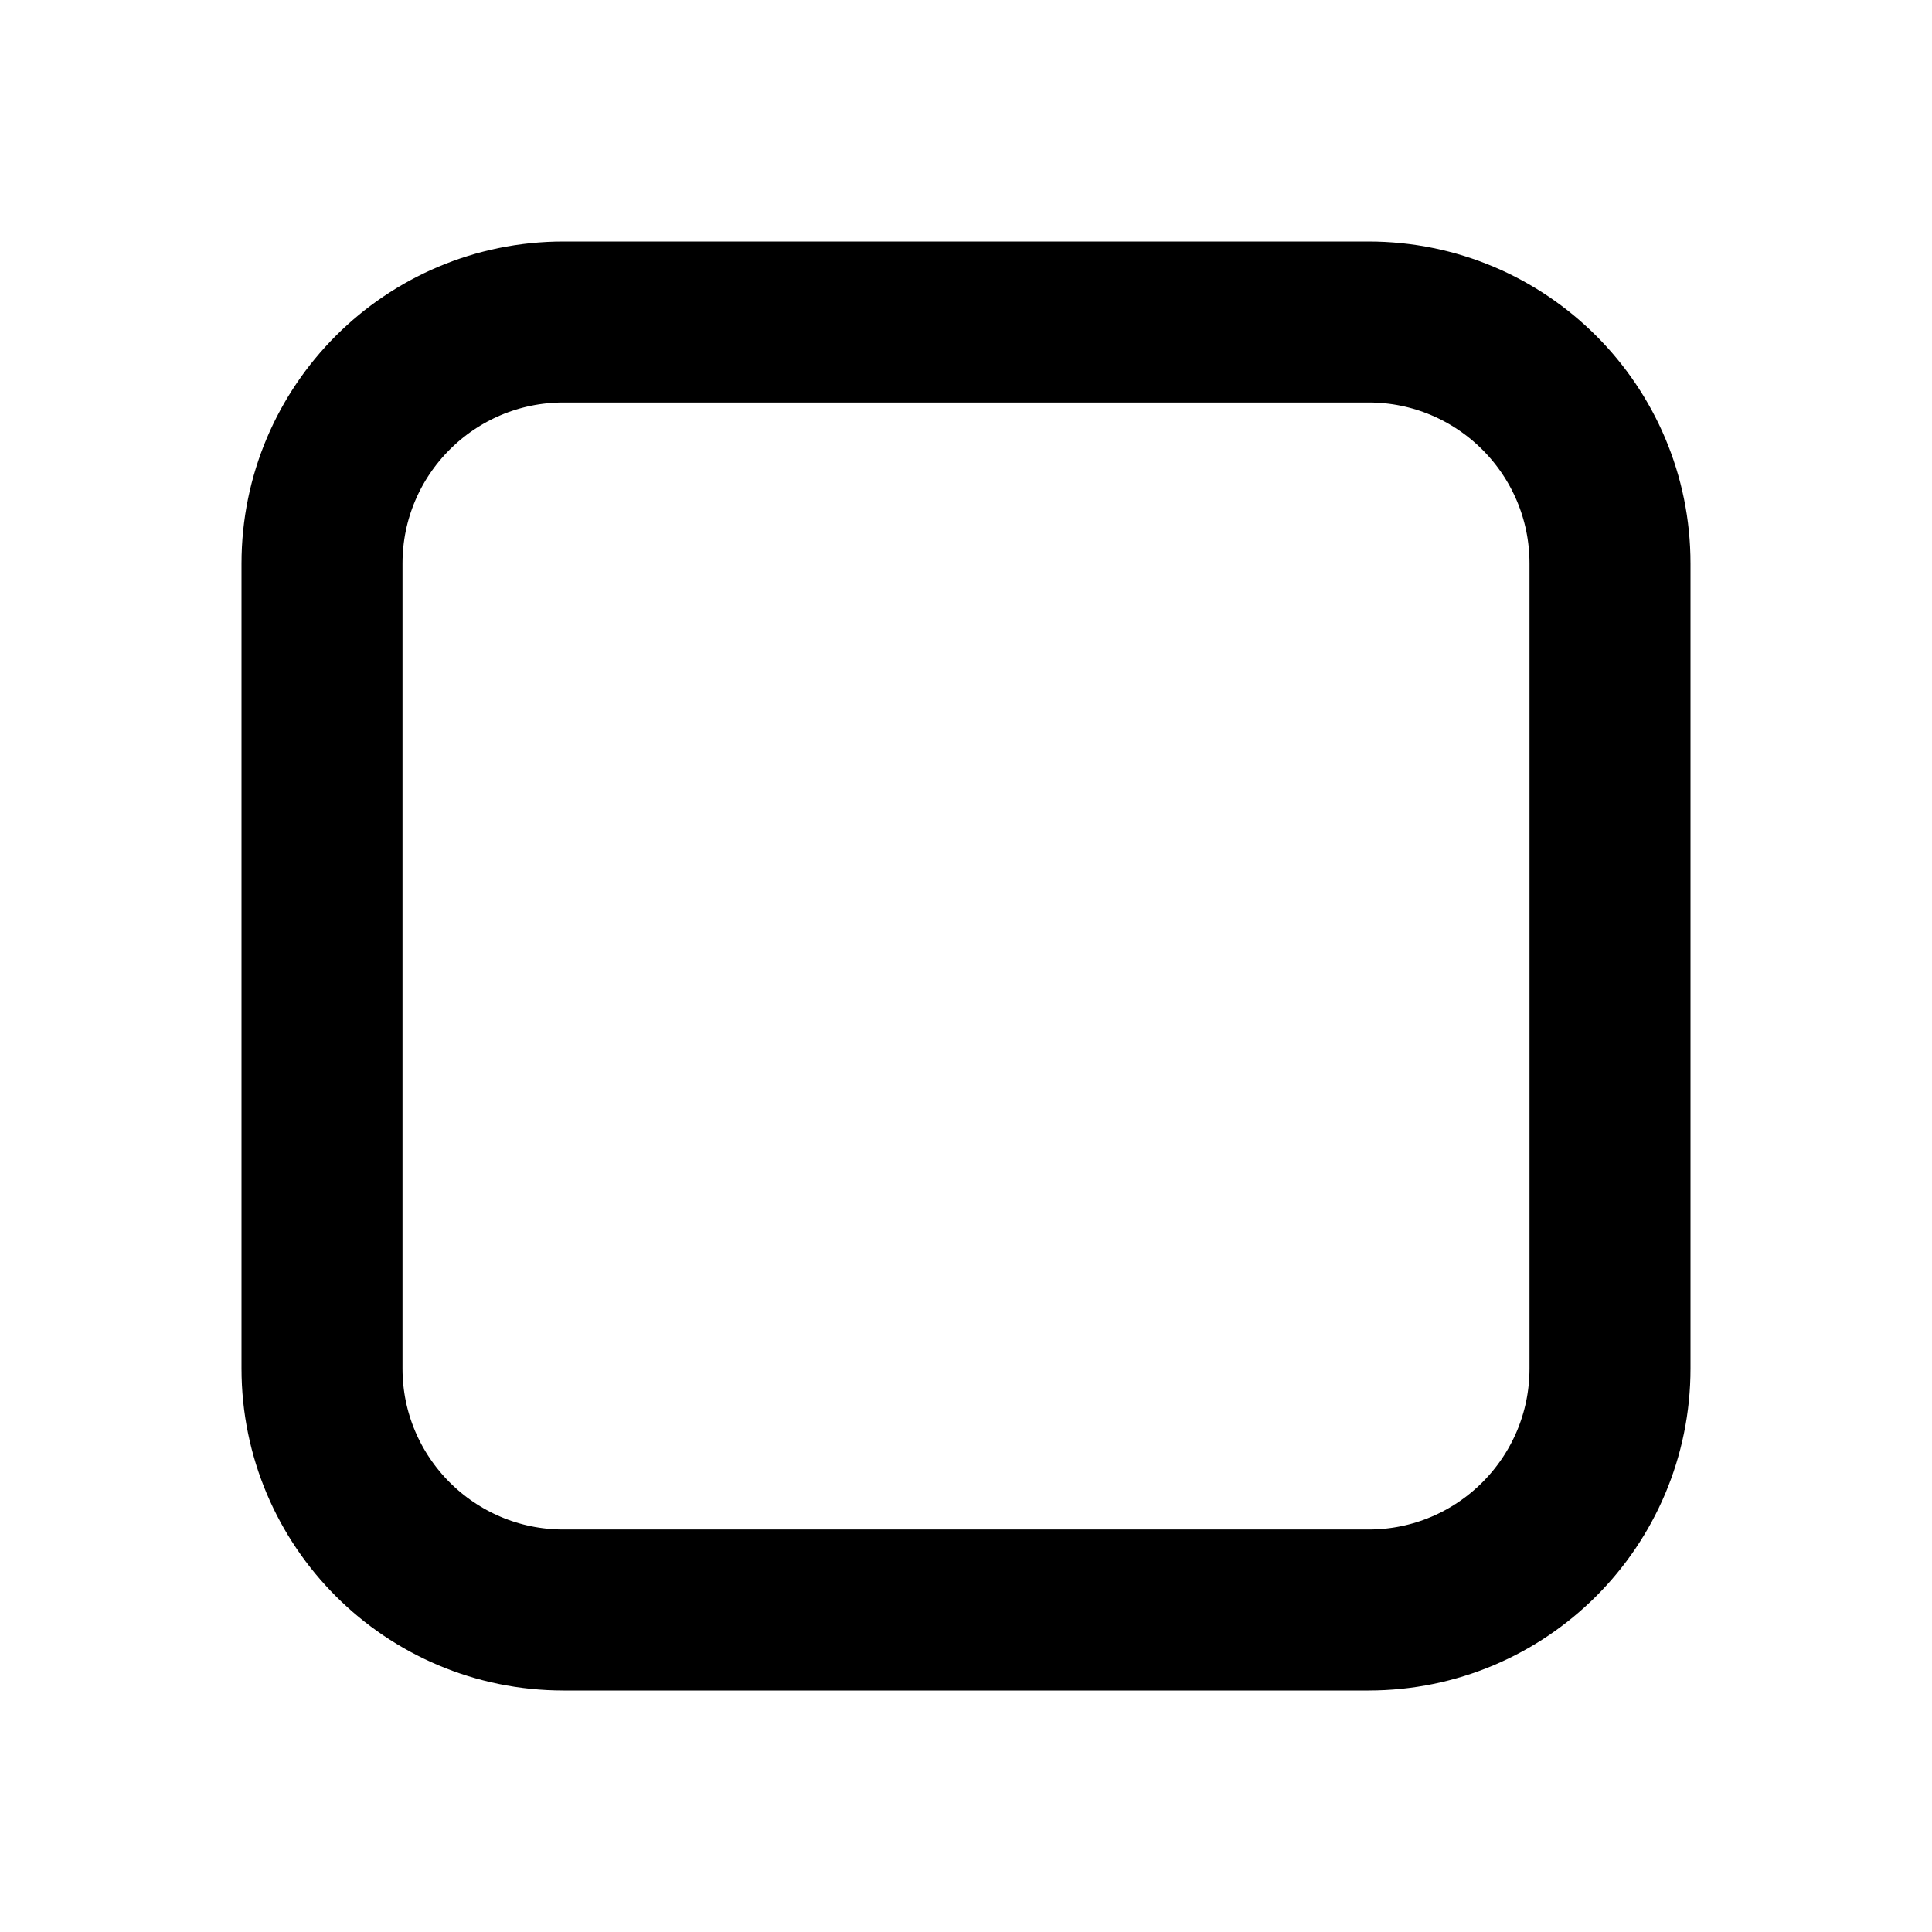
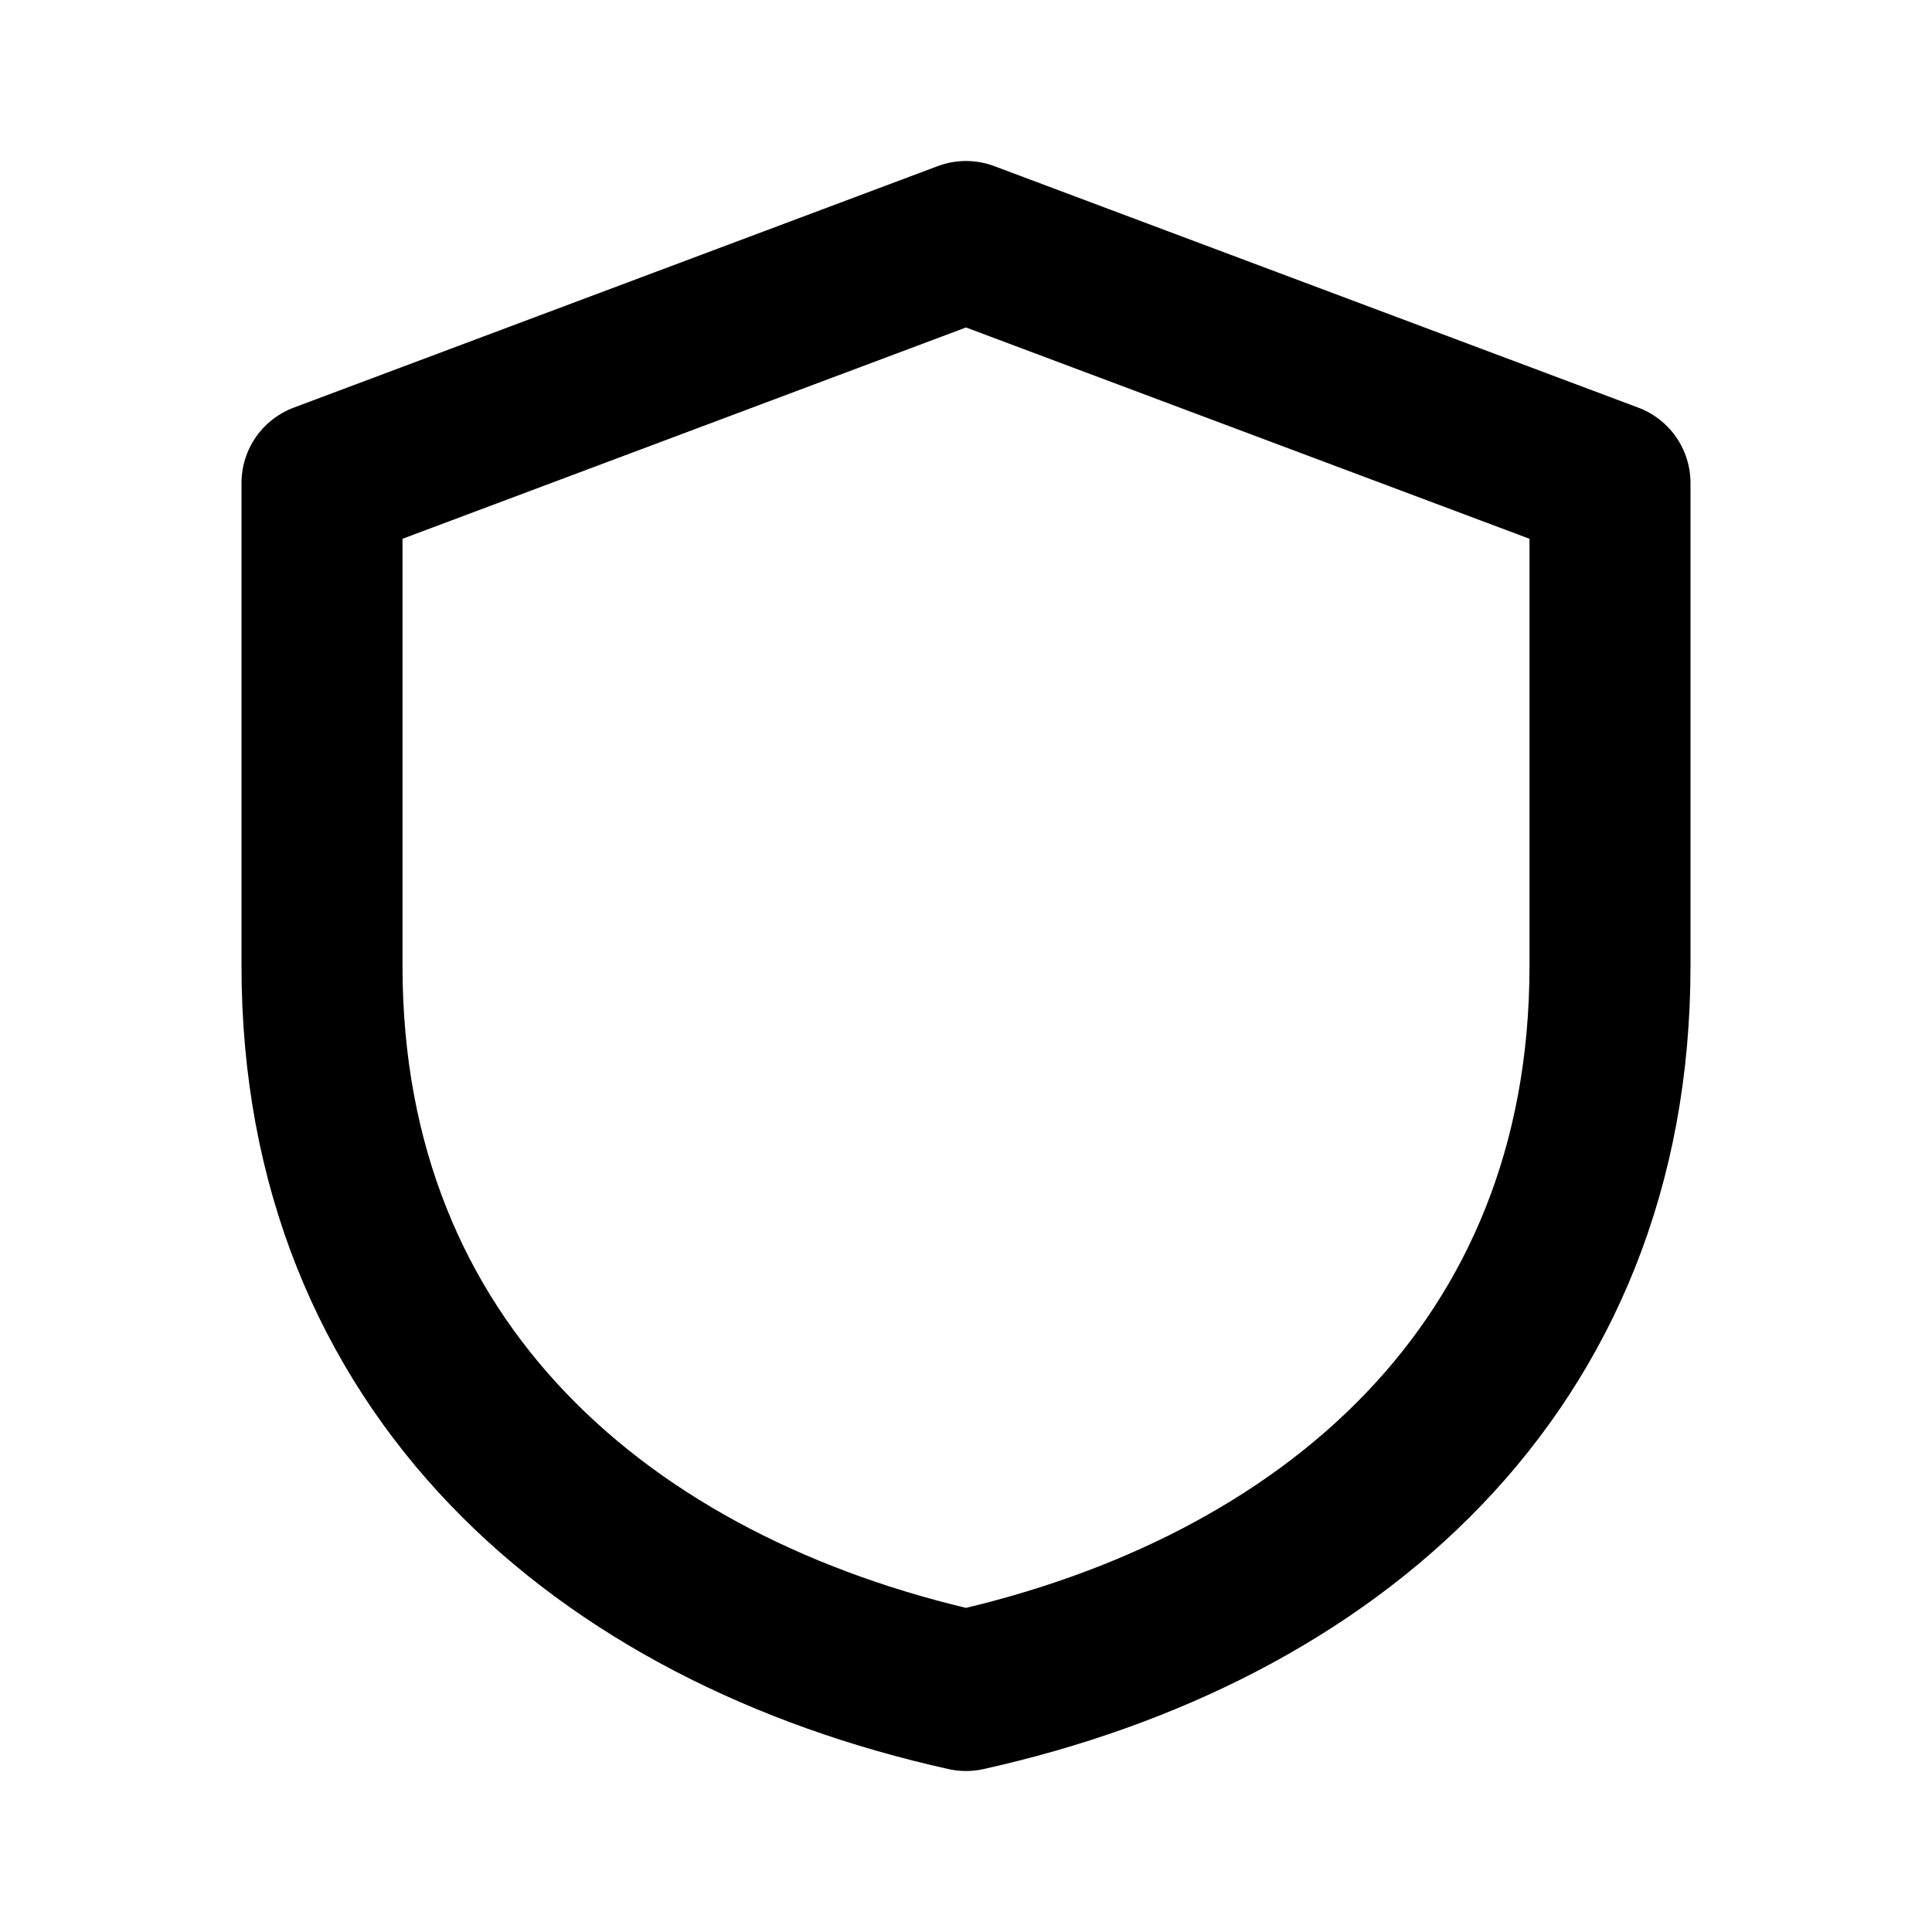
<svg xmlns="http://www.w3.org/2000/svg" viewBox="0 0 24 24" fill="none" stroke="currentColor" stroke-width="2" stroke-linecap="round" stroke-linejoin="round">
-   <rect x="4" y="4" width="16" height="16" rx="3" />
+   <path d="M12 3l8 3v6c0 5-3.5 8-8 9-4.5-1-8-4-8-9V6z" />
</svg>
